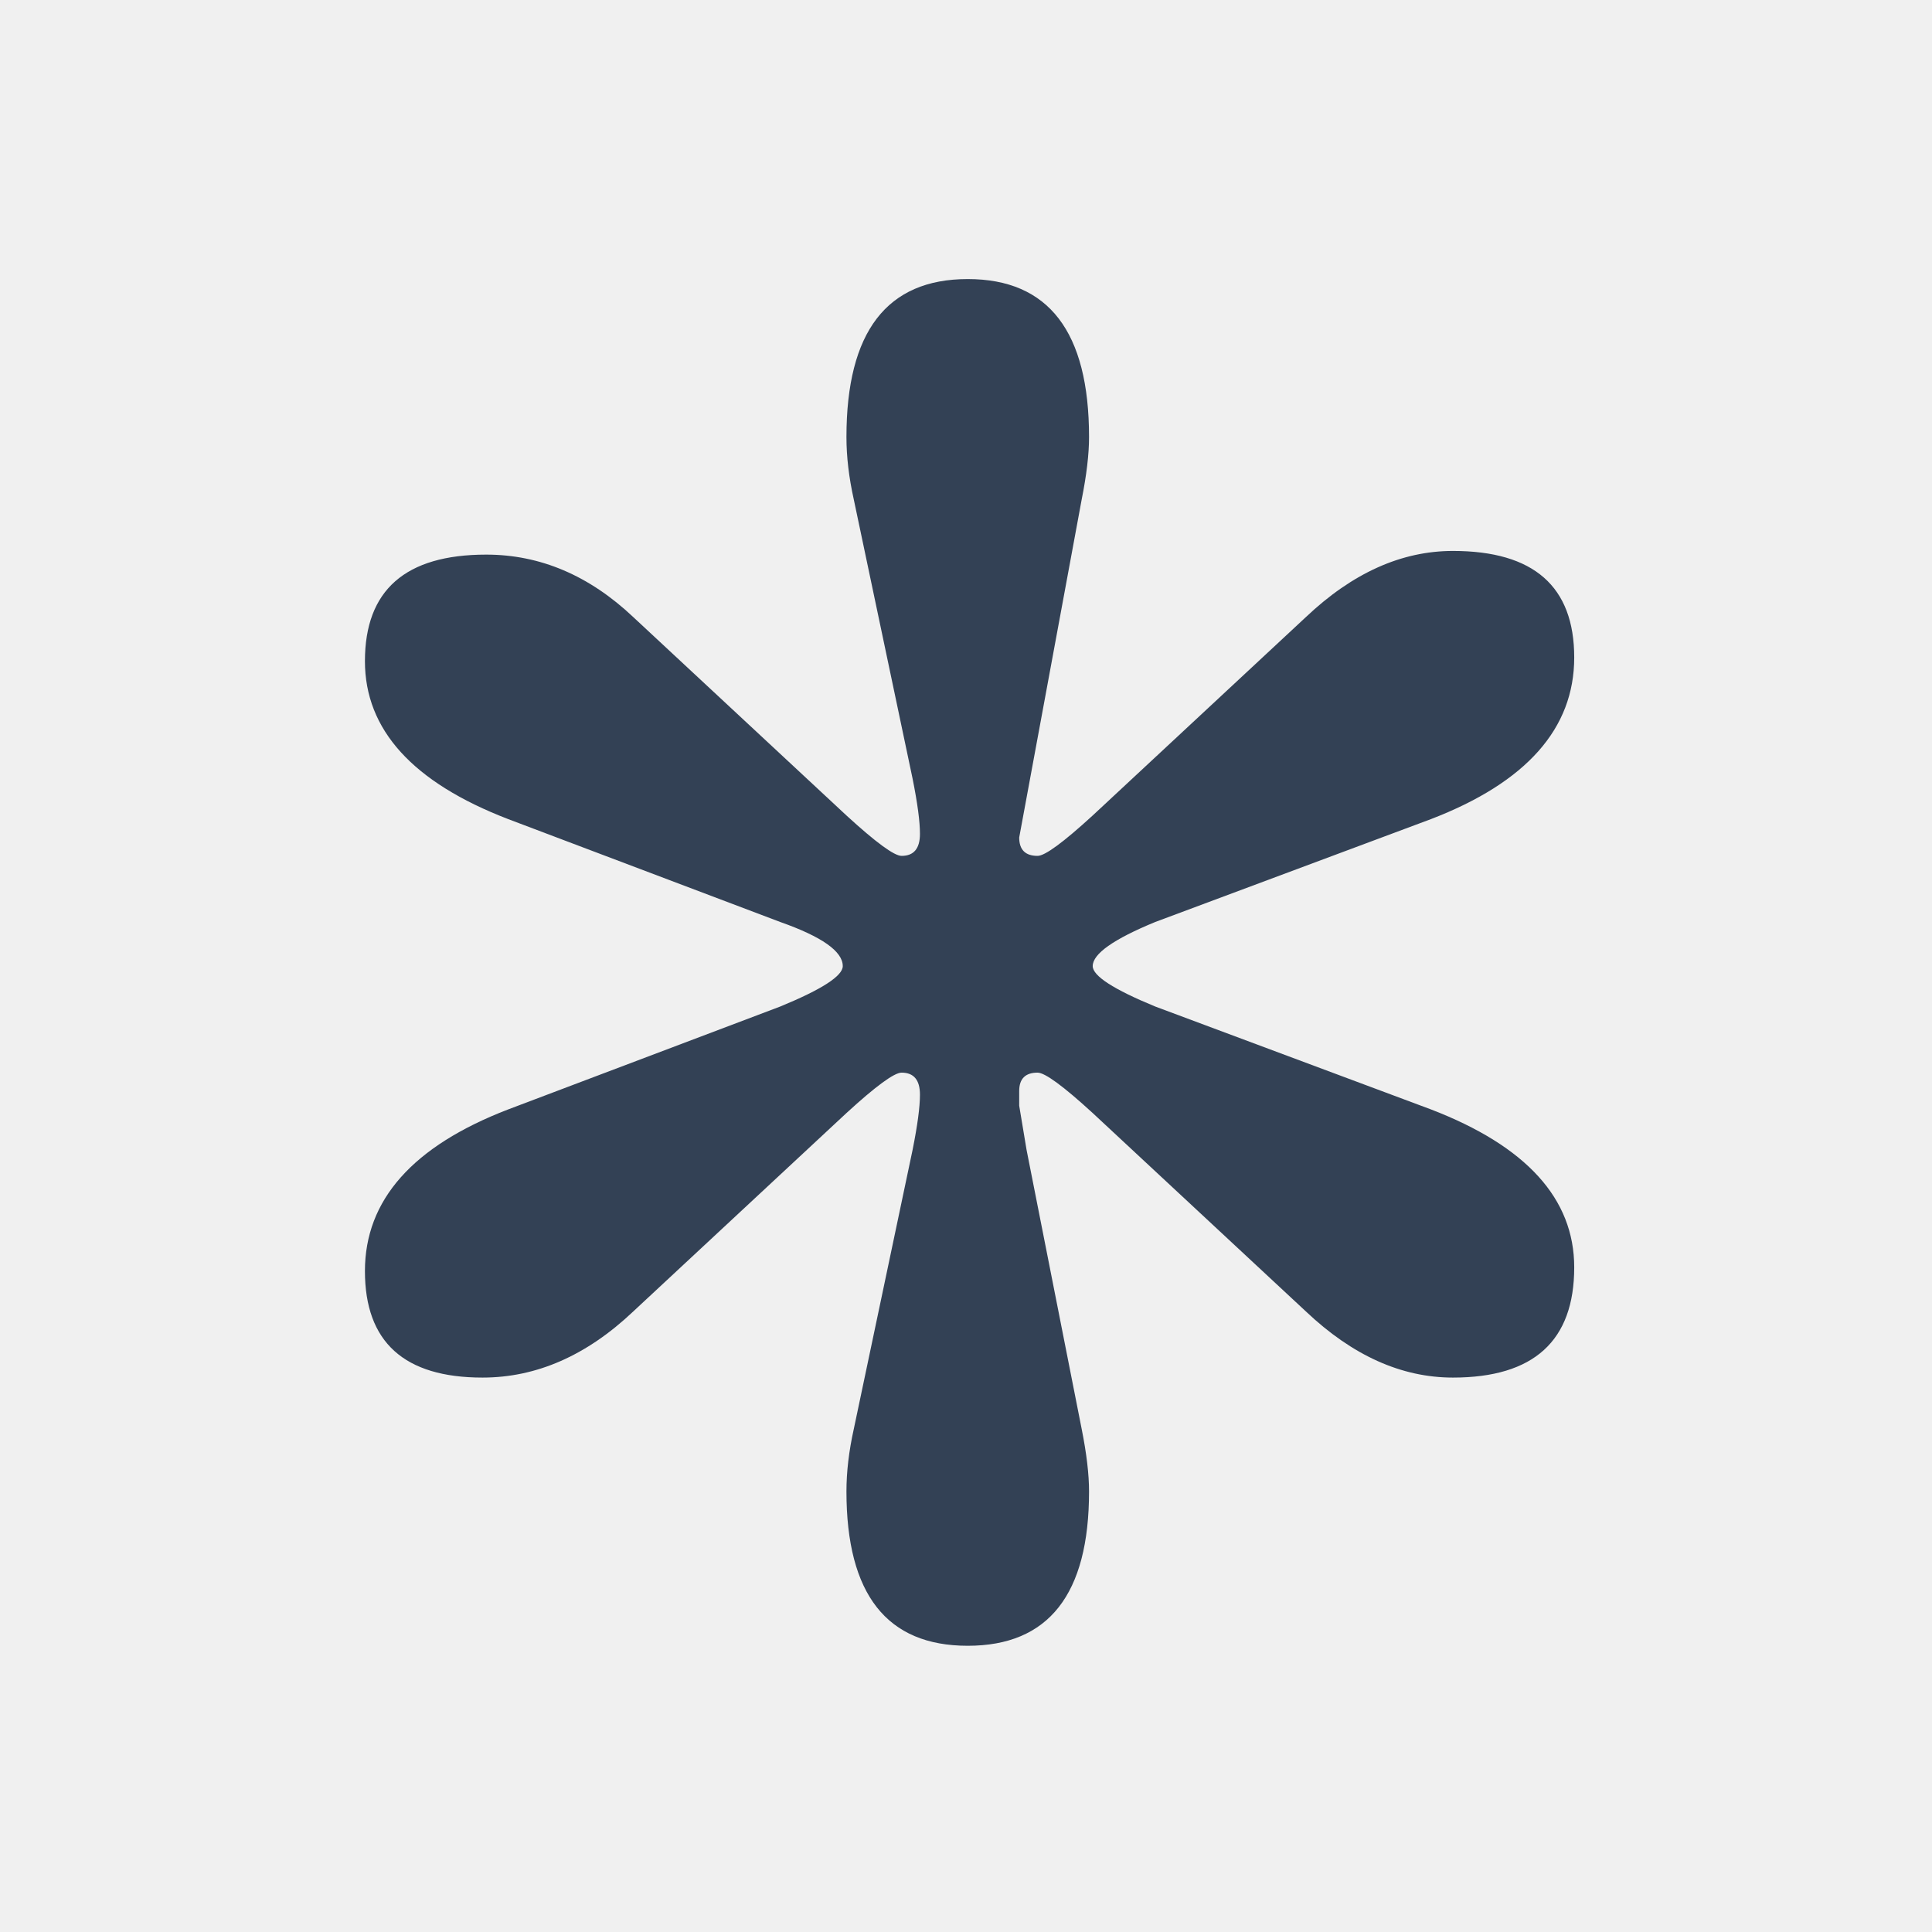
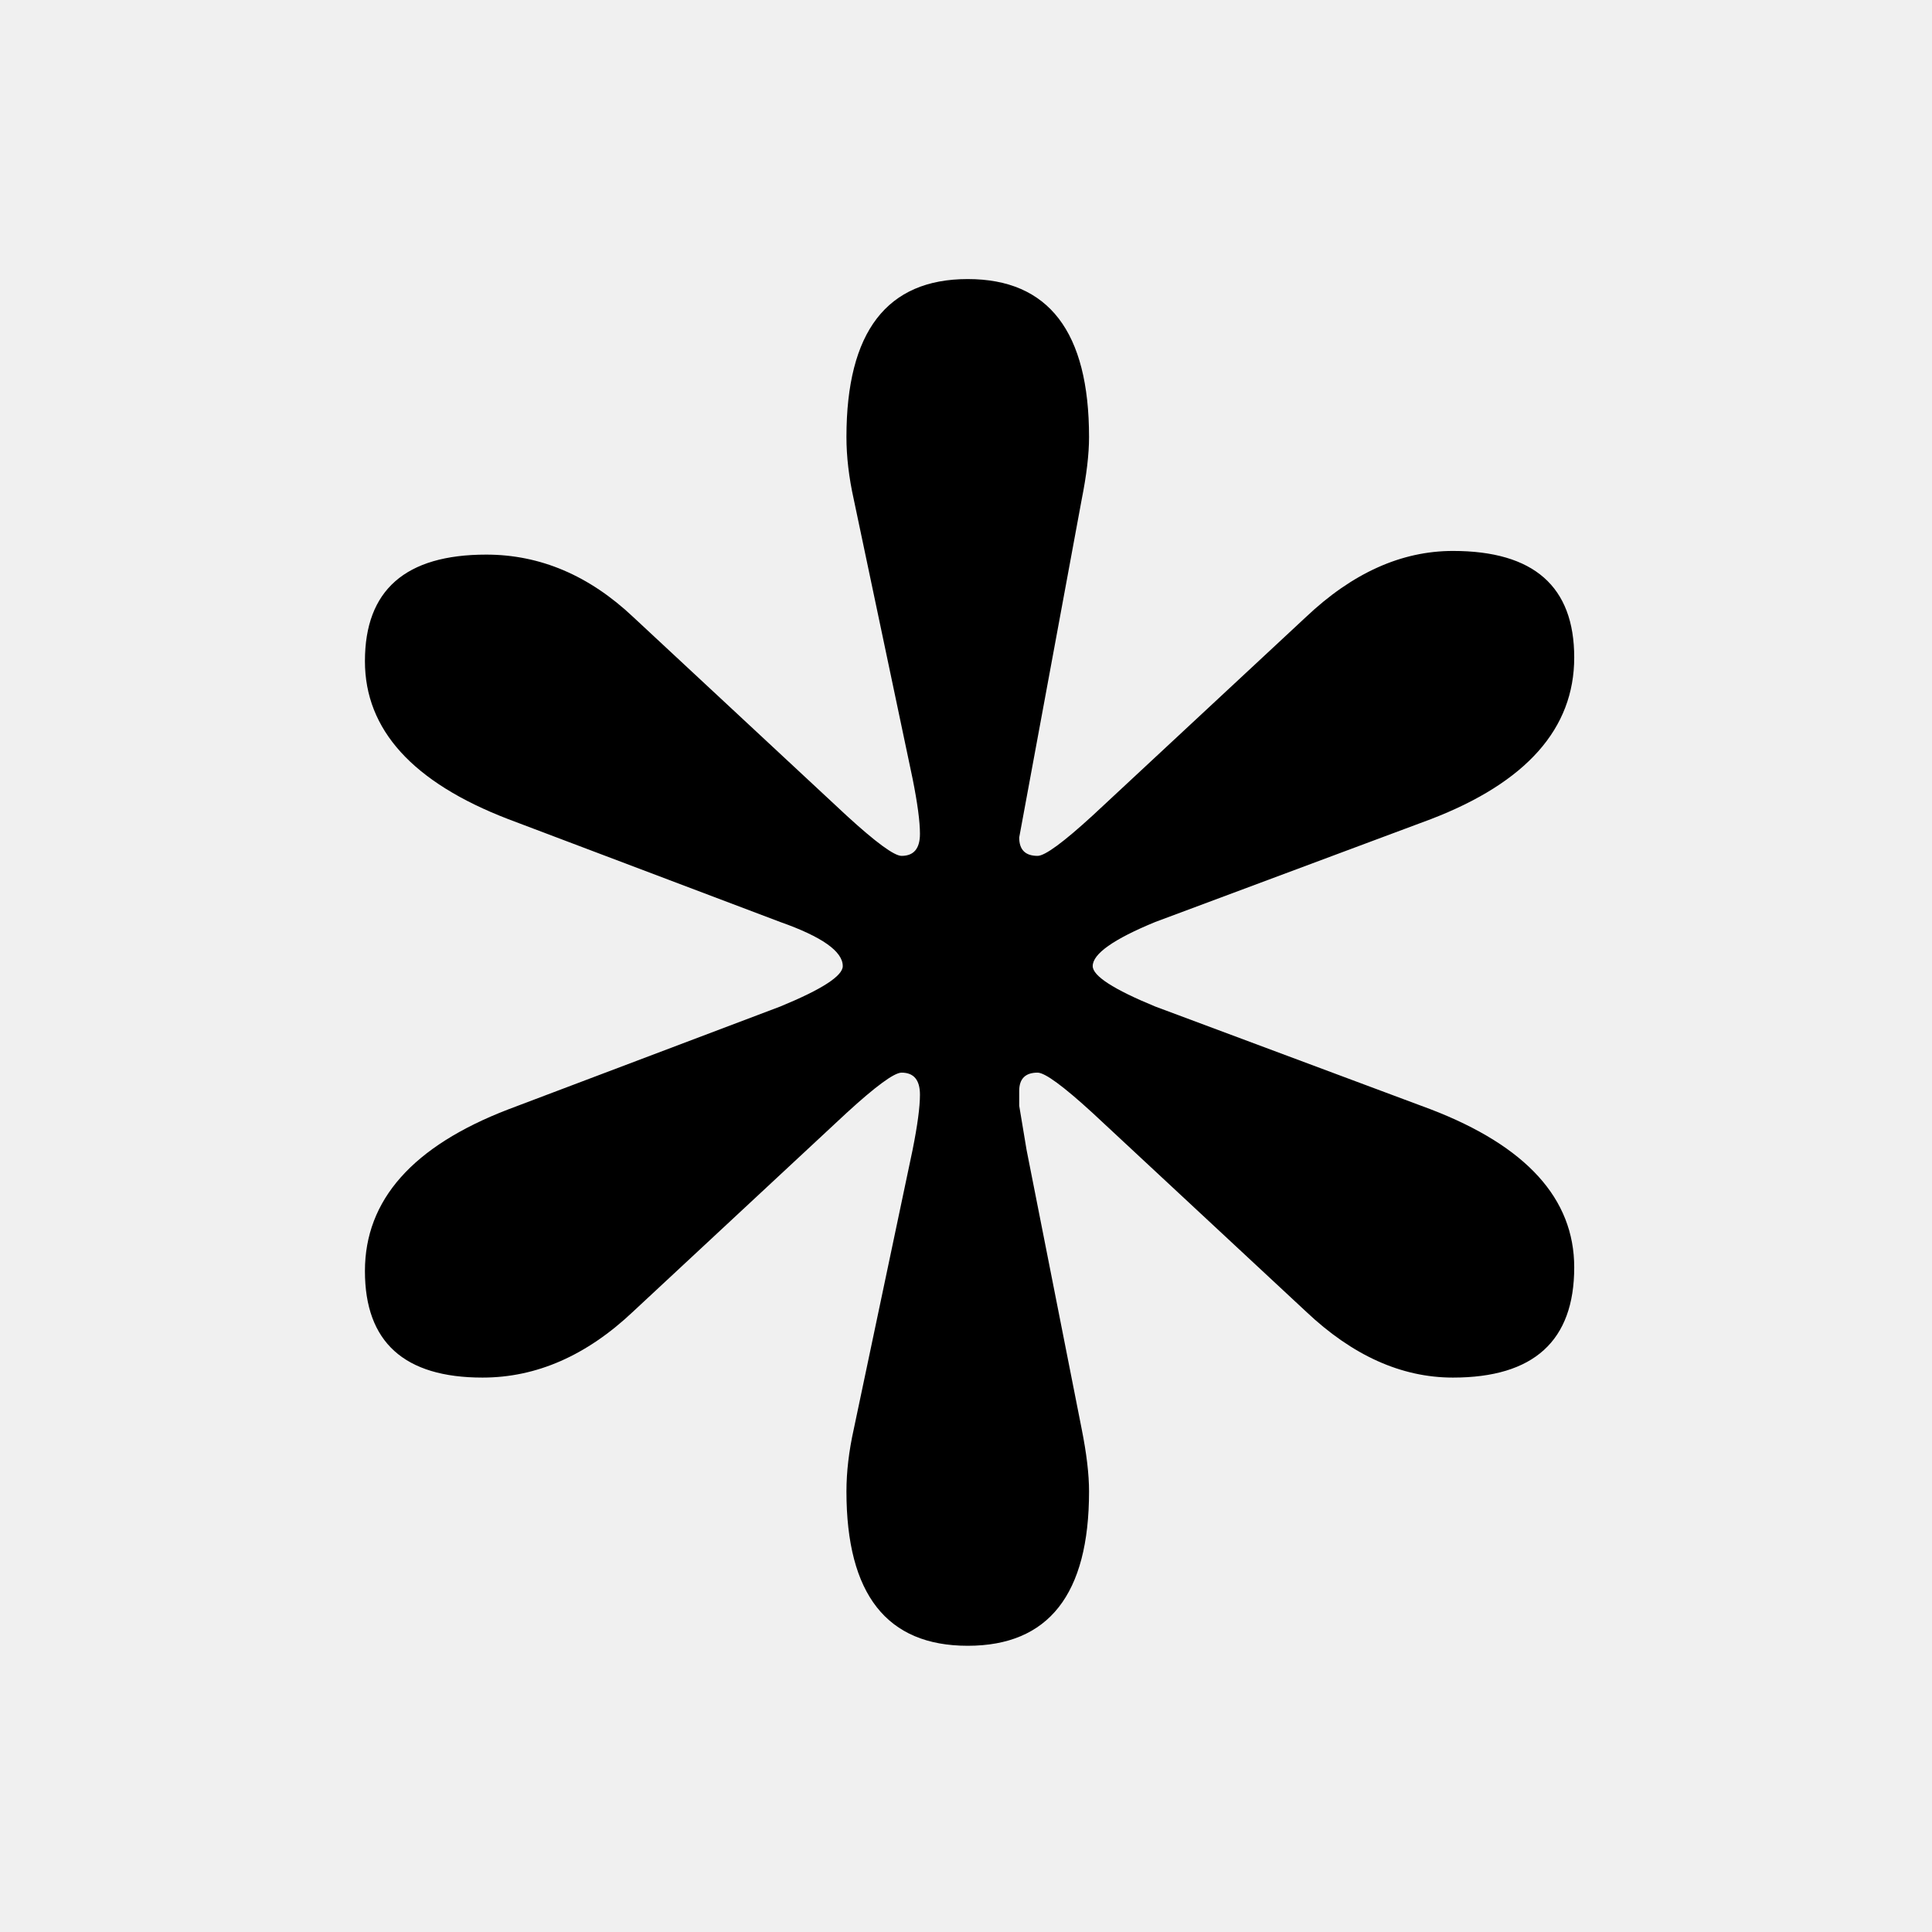
- <svg xmlns="http://www.w3.org/2000/svg" width="270" height="270" viewBox="0 0 270 270" fill="none">
-   <style>
-     path { fill: #334155; }
-     @media (prefers-color-scheme: dark) {
-       path { fill: #fff; }
-     }
-   </style>
-   <path d="M151.167 69.806L142.435 117.043C142.435 118.754 143.291 119.61 145.003 119.61C146.03 119.61 148.599 117.728 152.708 113.962L182.502 86.237C189.008 80.075 195.857 76.995 203.049 76.995C214.35 76.995 220 81.958 220 91.884C220 101.811 213.322 109.341 199.967 114.476L161.441 128.852C155.619 131.248 152.708 133.302 152.708 135.013C152.708 136.383 155.619 138.265 161.441 140.661L199.967 155.038C213.322 160.172 220 167.531 220 177.116C220 187.384 214.35 192.519 203.049 192.519C195.857 192.519 189.008 189.438 182.502 183.277L152.708 155.551C148.599 151.786 146.03 149.903 145.003 149.903C143.291 149.903 142.435 150.759 142.435 152.47V154.524L143.462 160.685L151.167 199.707C151.852 203.13 152.195 206.039 152.195 208.435C152.195 222.812 146.544 230 135.243 230C123.942 230 118.292 222.812 118.292 208.435C118.292 205.697 118.634 202.788 119.319 199.707L127.538 160.685C128.223 157.263 128.565 154.695 128.565 152.984C128.565 150.93 127.709 149.903 125.997 149.903C124.97 149.903 122.401 151.786 118.292 155.551L88.499 183.277C81.992 189.438 74.972 192.519 67.438 192.519C56.479 192.519 51 187.556 51 177.629C51 167.703 57.678 160.172 71.033 155.038L109.046 140.661C114.867 138.265 117.778 136.383 117.778 135.013C117.778 132.96 114.867 130.906 109.046 128.852L71.033 114.476C57.678 109.341 51 101.982 51 92.398C51 82.471 56.651 77.508 67.951 77.508C75.485 77.508 82.334 80.418 88.499 86.237L118.292 113.962C122.401 117.728 124.97 119.61 125.997 119.61C127.709 119.61 128.565 118.583 128.565 116.53C128.565 114.818 128.223 112.251 127.538 108.828L119.319 69.806C118.634 66.726 118.292 63.816 118.292 61.078C118.292 46.359 123.942 39 135.243 39C146.544 39 152.195 46.359 152.195 61.078C152.195 63.474 151.852 66.383 151.167 69.806Z" />
+ <svg xmlns="http://www.w3.org/2000/svg" version="1.1" width="270" height="270">
+   <svg width="270" height="270" viewBox="0 0 270 270" fill="none">
+     <path d="M151.167 69.806L142.435 117.043C142.435 118.754 143.291 119.61 145.003 119.61C146.03 119.61 148.599 117.728 152.708 113.962L182.502 86.237C189.008 80.075 195.857 76.995 203.049 76.995C214.35 76.995 220 81.958 220 91.884C220 101.811 213.322 109.341 199.967 114.476L161.441 128.852C155.619 131.248 152.708 133.302 152.708 135.013C152.708 136.383 155.619 138.265 161.441 140.661L199.967 155.038C213.322 160.172 220 167.531 220 177.116C220 187.384 214.35 192.519 203.049 192.519C195.857 192.519 189.008 189.438 182.502 183.277L152.708 155.551C148.599 151.786 146.03 149.903 145.003 149.903C143.291 149.903 142.435 150.759 142.435 152.47V154.524L143.462 160.685L151.167 199.707C151.852 203.13 152.195 206.039 152.195 208.435C152.195 222.812 146.544 230 135.243 230C123.942 230 118.292 222.812 118.292 208.435C118.292 205.697 118.634 202.788 119.319 199.707L127.538 160.685C128.223 157.263 128.565 154.695 128.565 152.984C128.565 150.93 127.709 149.903 125.997 149.903C124.97 149.903 122.401 151.786 118.292 155.551L88.499 183.277C81.992 189.438 74.972 192.519 67.438 192.519C56.479 192.519 51 187.556 51 177.629C51 167.703 57.678 160.172 71.033 155.038L109.046 140.661C114.867 138.265 117.778 136.383 117.778 135.013C117.778 132.96 114.867 130.906 109.046 128.852L71.033 114.476C57.678 109.341 51 101.982 51 92.398C51 82.471 56.651 77.508 67.951 77.508C75.485 77.508 82.334 80.418 88.499 86.237L118.292 113.962C122.401 117.728 124.97 119.61 125.997 119.61C127.709 119.61 128.565 118.583 128.565 116.53C128.565 114.818 128.223 112.251 127.538 108.828L119.319 69.806C118.634 66.726 118.292 63.816 118.292 61.078C118.292 46.359 123.942 39 135.243 39C146.544 39 152.195 46.359 152.195 61.078C152.195 63.474 151.852 66.383 151.167 69.806Z" fill="black" />
+   </svg>
+   <style>@media (prefers-color-scheme: light) { :root { filter: none; } }
+ @media (prefers-color-scheme: dark) { :root { filter: invert(100%); } }
+ </style>
</svg>
